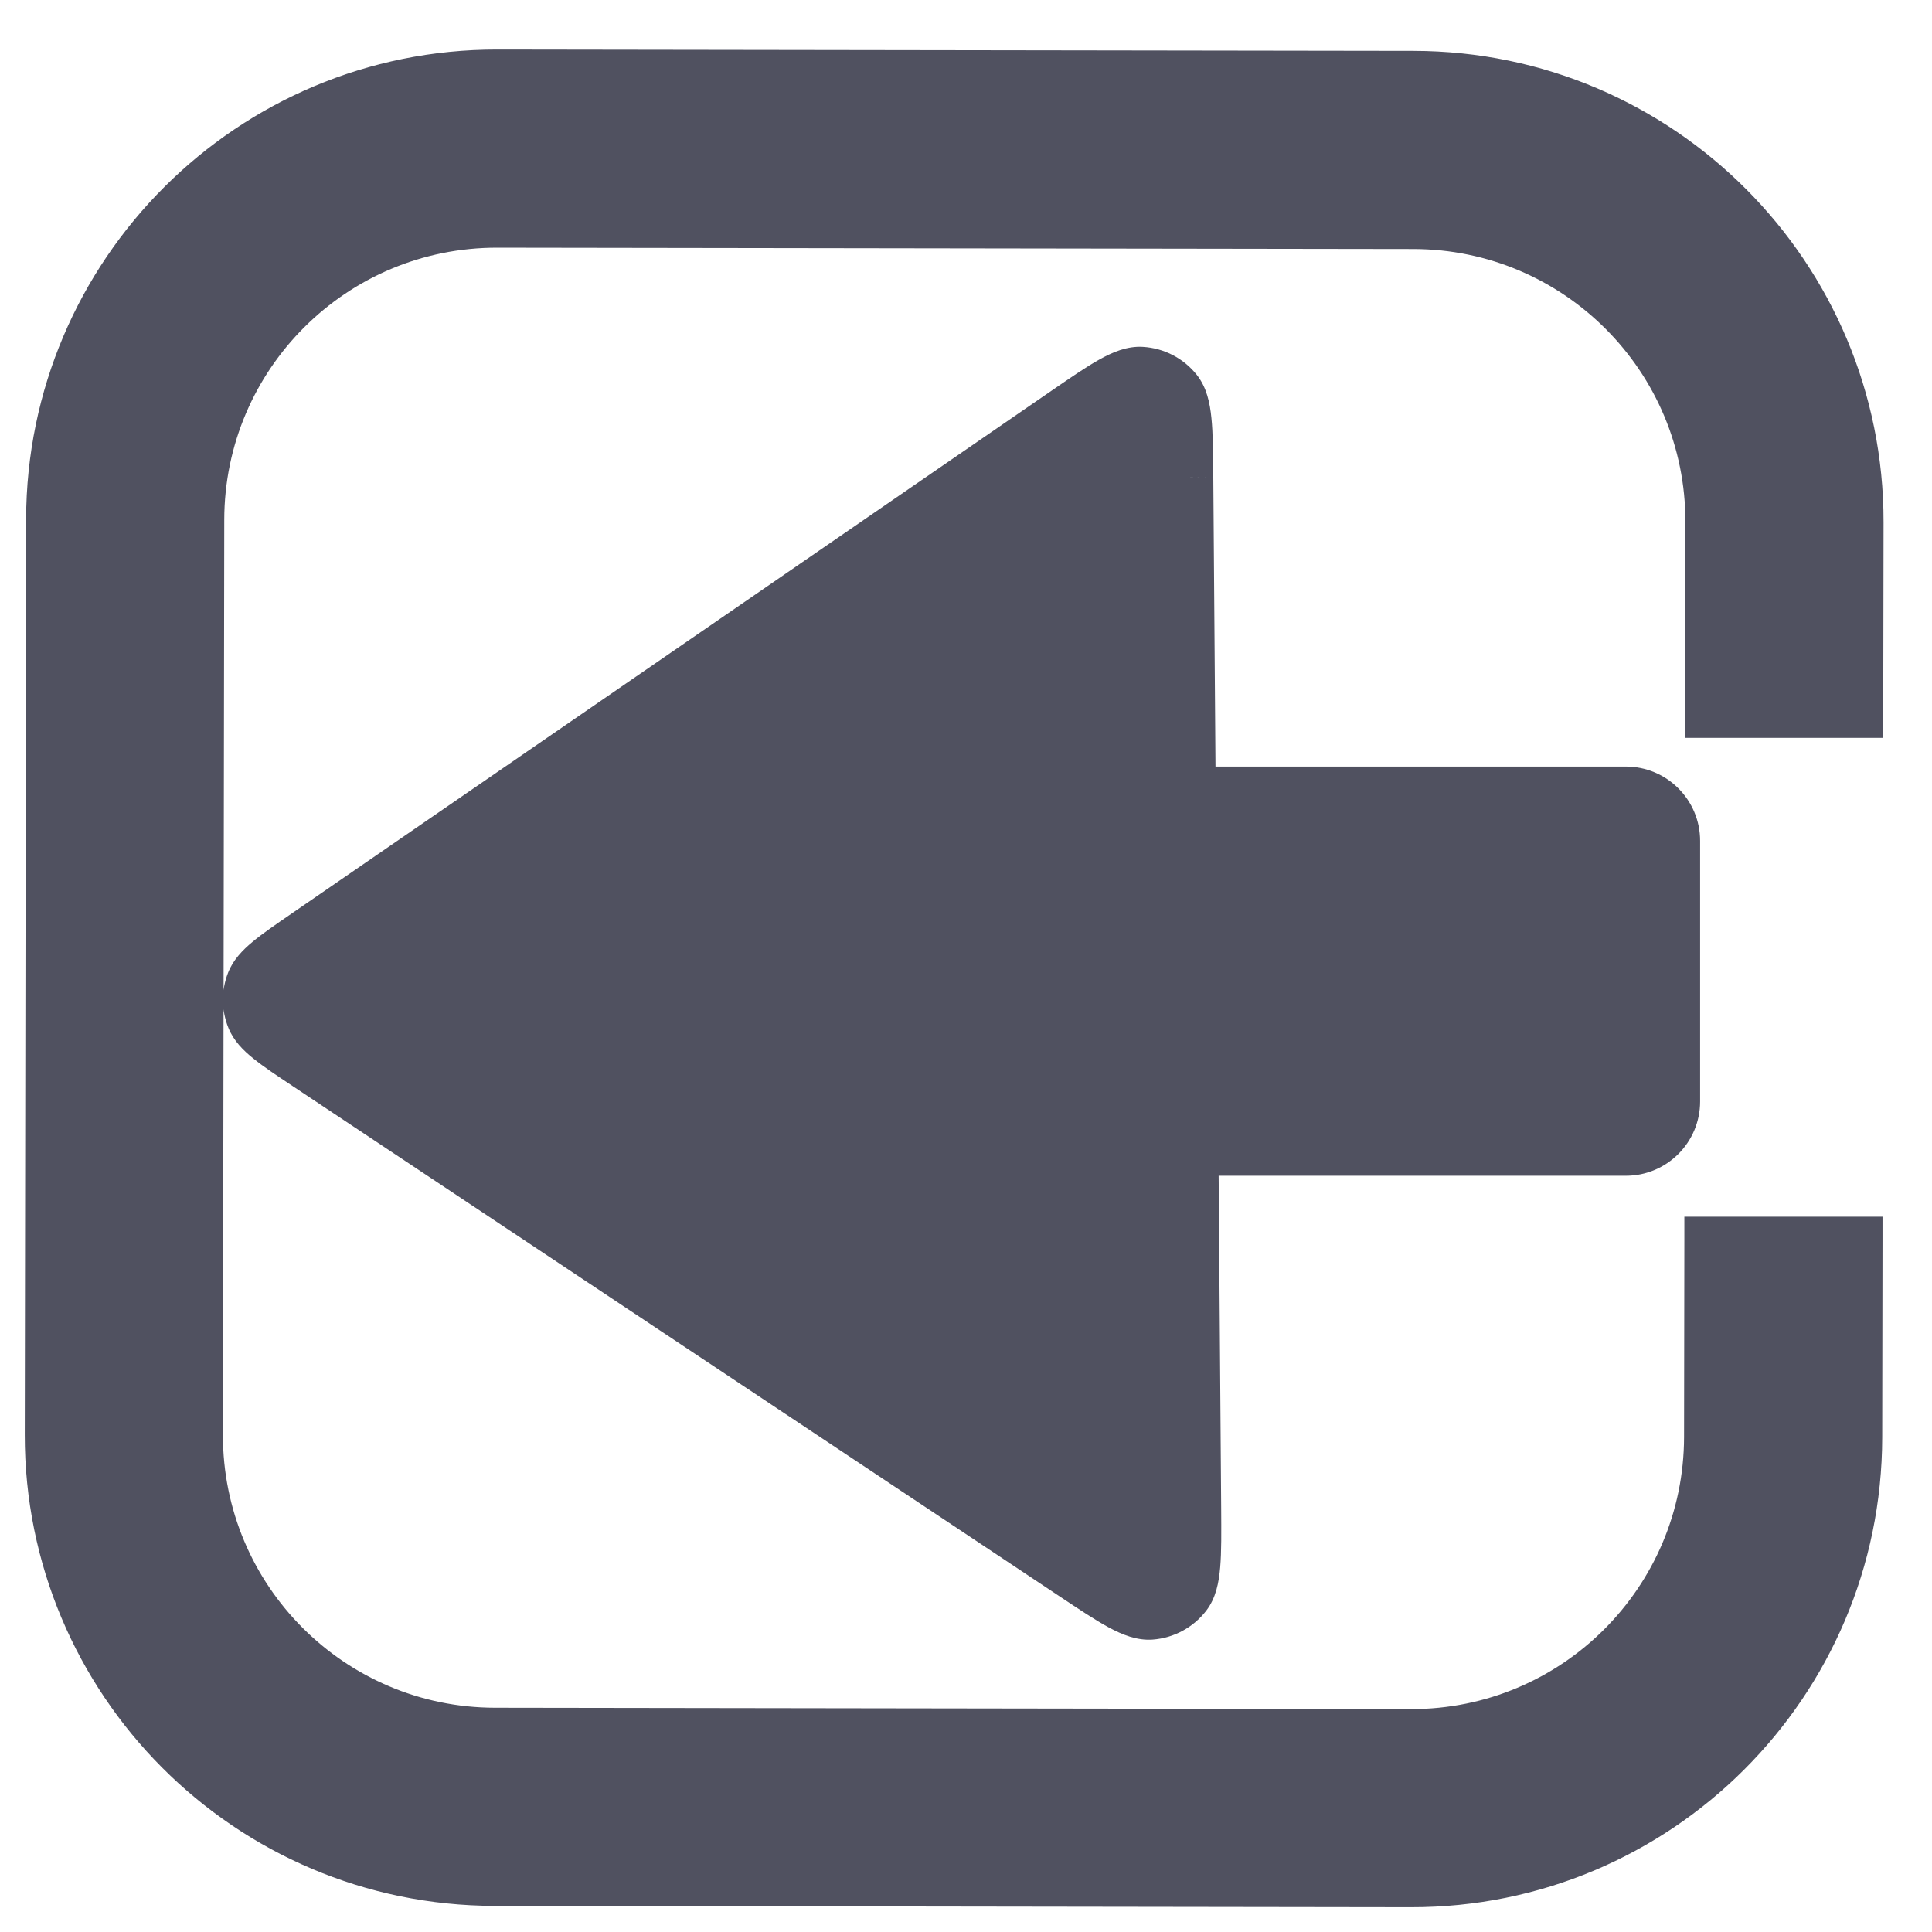
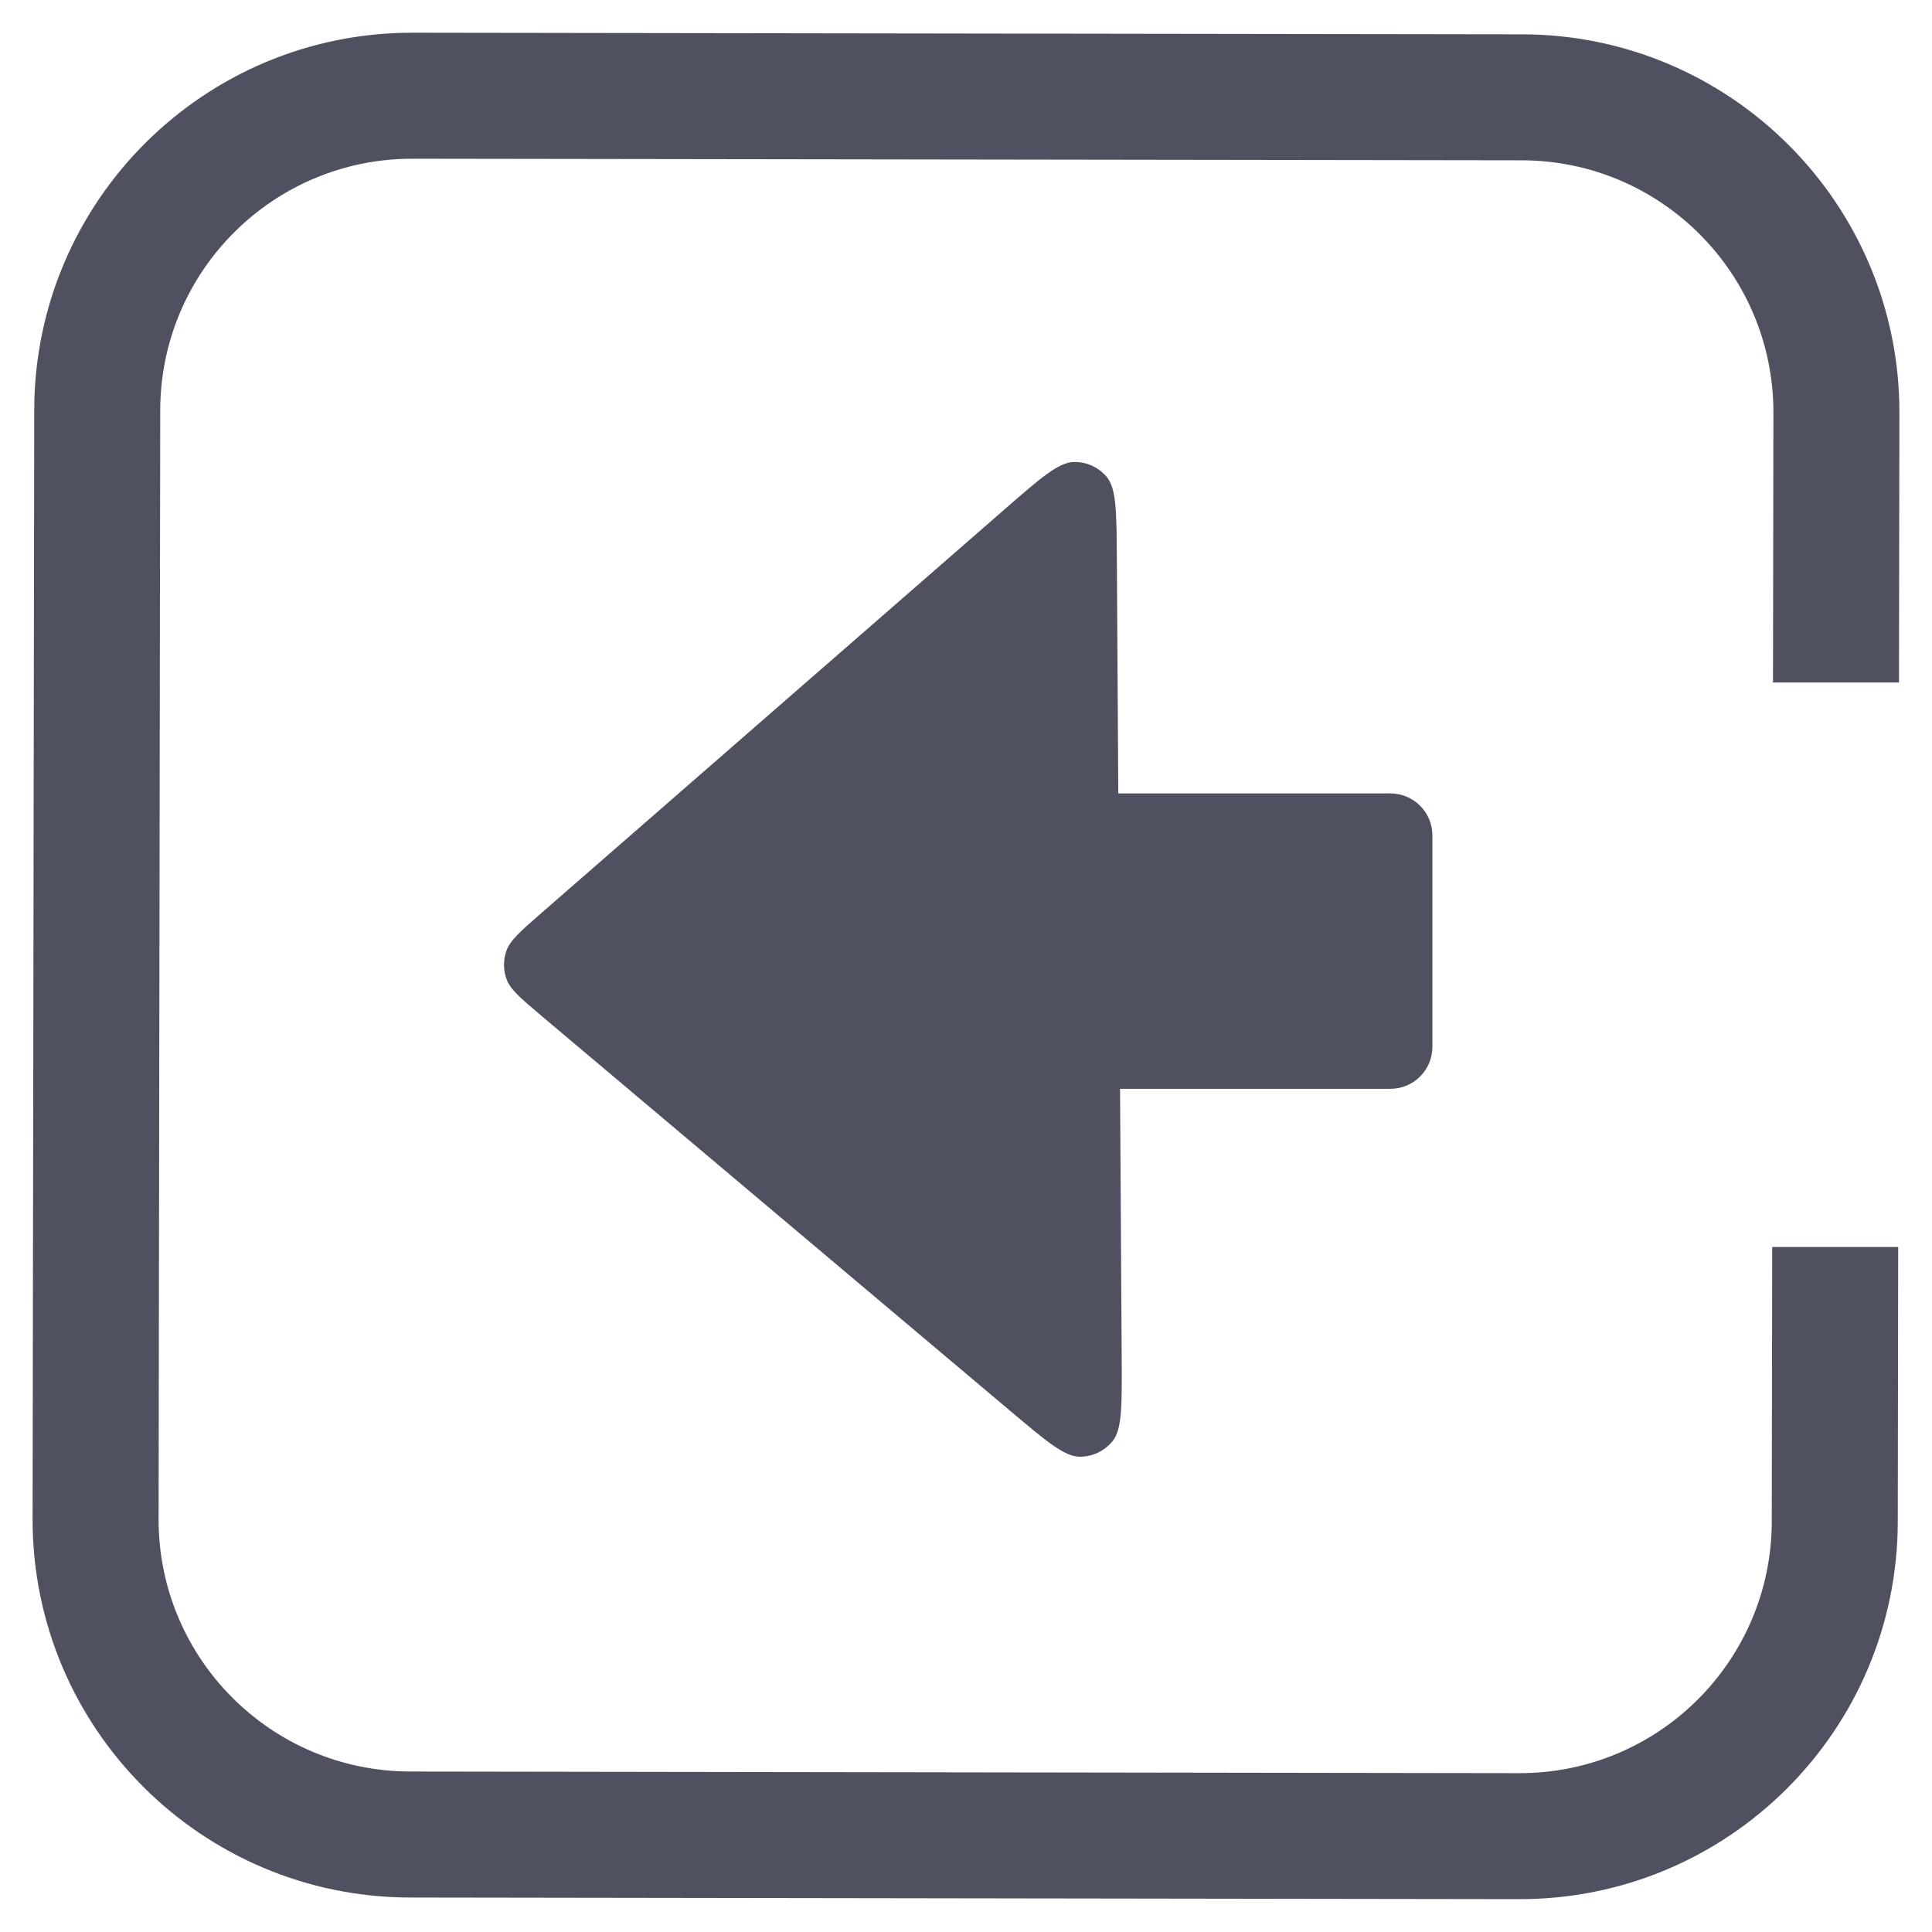
- <svg xmlns="http://www.w3.org/2000/svg" width="46" height="46" viewBox="0 0 39 38" fill="none">
-   <path fill-rule="evenodd" clip-rule="evenodd" d="M10.04 1L28.535 1.027C33.505 1.034 37.529 5.07 37.522 10.04L37.516 13.895H34.516L34.522 10.036C34.527 6.722 31.844 4.032 28.531 4.027L10.036 4C6.722 3.995 4.032 6.678 4.027 9.991L4 28.465C3.995 31.778 6.678 34.468 9.991 34.473L28.486 34.5C31.8 34.505 34.49 31.823 34.495 28.509L34.501 24.561H37.501L37.495 28.513C37.488 33.484 33.452 37.508 28.482 37.5L9.987 37.473C5.016 37.466 0.993 33.431 1 28.46L1.027 9.987C1.034 5.016 5.07 0.993 10.04 1ZM6.176 18.349L6.176 18.349L6.176 18.349C5.512 18.806 5.181 19.034 5.069 19.32C4.975 19.559 4.977 19.825 5.075 20.063C5.191 20.347 5.526 20.57 6.197 21.016L6.197 21.016L6.197 21.016L21.649 31.297L21.649 31.297C22.477 31.848 22.891 32.123 23.233 32.098C23.518 32.077 23.78 31.935 23.954 31.708C24.162 31.436 24.158 30.938 24.151 29.944L24.096 22.734H32.819C33.372 22.734 33.819 22.286 33.819 21.734V16.474C33.819 15.922 33.372 15.474 32.819 15.474H24.04L23.992 9.141V9.141C23.984 8.146 23.98 7.649 23.768 7.38C23.591 7.155 23.326 7.018 23.041 7.001C22.699 6.981 22.289 7.263 21.47 7.827L21.47 7.827L6.176 18.349Z" fill="#505160" />
-   <path d="M28.535 1.027L28.534 1.527L28.535 1.027ZM10.04 1L10.041 0.5L10.04 1ZM37.522 10.04L37.022 10.039L37.022 10.039L37.522 10.04ZM37.516 13.895V14.395H38.016L38.016 13.896L37.516 13.895ZM34.516 13.895L34.016 13.894L34.016 14.395H34.516V13.895ZM34.522 10.036L35.022 10.036L35.022 10.036L34.522 10.036ZM28.531 4.027L28.53 4.527L28.53 4.527L28.531 4.027ZM10.036 4L10.037 3.5L10.037 3.5L10.036 4ZM4.027 9.991L4.527 9.992L4.027 9.991ZM4 28.465L3.5 28.464L4 28.465ZM9.991 34.473L9.991 34.973L9.991 34.973L9.991 34.473ZM28.486 34.5L28.485 35L28.485 35L28.486 34.5ZM34.495 28.509L33.995 28.508L33.995 28.508L34.495 28.509ZM34.501 24.561V24.061H34.001L34.001 24.56L34.501 24.561ZM37.501 24.561L38.001 24.561L38.001 24.061H37.501V24.561ZM37.495 28.513L36.995 28.513L36.995 28.513L37.495 28.513ZM28.482 37.5L28.483 37L28.483 37L28.482 37.5ZM9.987 37.473L9.988 36.973L9.988 36.973L9.987 37.473ZM1 28.46L0.5 28.459L1 28.46ZM1.027 9.987L0.527 9.986L1.027 9.987ZM6.176 18.349L6.454 18.765L6.46 18.761L6.176 18.349ZM6.176 18.349L5.899 17.933L5.893 17.937L6.176 18.349ZM5.069 19.32L4.603 19.138L4.603 19.138L5.069 19.32ZM5.075 20.063L4.612 20.252L4.612 20.252L5.075 20.063ZM6.197 21.016L6.485 20.607L6.473 20.6L6.197 21.016ZM6.197 21.016L5.908 21.424L5.926 21.437L5.945 21.448L6.197 21.016ZM6.197 21.016L6.474 20.6L6.461 20.591L6.448 20.584L6.197 21.016ZM21.649 31.297L21.949 30.897L21.937 30.888L21.926 30.881L21.649 31.297ZM21.649 31.297L21.349 31.697L21.36 31.705L21.372 31.713L21.649 31.297ZM23.233 32.098L23.196 31.599L23.196 31.599L23.233 32.098ZM23.954 31.708L23.556 31.404L23.556 31.404L23.954 31.708ZM24.151 29.944L24.651 29.94L24.651 29.94L24.151 29.944ZM24.096 22.734V22.234H23.592L23.596 22.738L24.096 22.734ZM24.04 15.474L23.54 15.478L23.544 15.974H24.04V15.474ZM23.992 9.141L23.492 9.141L23.492 9.145L23.992 9.141ZM23.992 9.141H24.492L24.492 9.137L23.992 9.141ZM23.768 7.38L24.161 7.07L24.161 7.07L23.768 7.38ZM23.041 7.001L23.07 6.502L23.07 6.502L23.041 7.001ZM21.47 7.827L21.186 7.415L21.178 7.421L21.17 7.427L21.47 7.827ZM21.47 7.827L21.753 8.239L21.761 8.233L21.77 8.227L21.47 7.827ZM28.536 0.527L10.041 0.5L10.039 1.5L28.534 1.527L28.536 0.527ZM38.022 10.041C38.029 4.794 33.782 0.535 28.536 0.527L28.534 1.527C33.229 1.534 37.029 5.345 37.022 10.039L38.022 10.041ZM38.016 13.896L38.022 10.041L37.022 10.039L37.016 13.894L38.016 13.896ZM34.516 14.395H37.516V13.395H34.516V14.395ZM34.022 10.035L34.016 13.894L35.016 13.896L35.022 10.036L34.022 10.035ZM28.53 4.527C31.567 4.531 34.026 6.997 34.022 10.035L35.022 10.036C35.027 6.447 32.121 3.532 28.531 3.527L28.53 4.527ZM10.035 4.5L28.53 4.527L28.531 3.527L10.037 3.5L10.035 4.5ZM4.527 9.992C4.531 6.954 6.997 4.496 10.035 4.5L10.037 3.5C6.447 3.495 3.532 6.401 3.527 9.991L4.527 9.992ZM4.5 28.465L4.527 9.992L3.527 9.991L3.5 28.464L4.5 28.465ZM9.992 33.973C6.954 33.969 4.496 31.503 4.5 28.465L3.5 28.464C3.495 32.054 6.401 34.968 9.991 34.973L9.992 33.973ZM28.487 34L9.992 33.973L9.991 34.973L28.485 35L28.487 34ZM33.995 28.508C33.99 31.546 31.524 34.005 28.487 34L28.485 35C32.075 35.005 34.99 32.1 34.995 28.51L33.995 28.508ZM34.001 24.56L33.995 28.508L34.995 28.51L35.001 24.561L34.001 24.56ZM37.501 24.061H34.501V25.061H37.501V24.061ZM37.995 28.514L38.001 24.561L37.001 24.56L36.995 28.513L37.995 28.514ZM28.481 38C33.728 38.008 37.987 33.761 37.995 28.514L36.995 28.513C36.988 33.207 33.177 37.007 28.483 37L28.481 38ZM9.986 37.973L28.481 38L28.483 37L9.988 36.973L9.986 37.973ZM0.5 28.459C0.492 33.706 4.739 37.966 9.986 37.973L9.988 36.973C5.293 36.967 1.493 33.155 1.5 28.461L0.5 28.459ZM0.527 9.986L0.5 28.459L1.5 28.461L1.527 9.988L0.527 9.986ZM10.041 0.5C4.794 0.492 0.535 4.739 0.527 9.986L1.527 9.988C1.534 5.293 5.345 1.493 10.039 1.5L10.041 0.5ZM6.454 18.765L6.454 18.765L5.899 17.933L5.899 17.933L6.454 18.765ZM6.454 18.765L6.454 18.765L5.899 17.933L5.899 17.933L6.454 18.765ZM5.534 19.502C5.545 19.476 5.579 19.413 5.736 19.283C5.894 19.151 6.12 18.995 6.46 18.761L5.893 17.937C5.569 18.16 5.297 18.346 5.096 18.514C4.893 18.683 4.705 18.878 4.603 19.138L5.534 19.502ZM5.537 19.873C5.489 19.755 5.488 19.622 5.534 19.502L4.603 19.138C4.463 19.496 4.466 19.895 4.612 20.252L5.537 19.873ZM6.473 20.6C6.13 20.371 5.902 20.218 5.742 20.089C5.583 19.961 5.548 19.899 5.537 19.873L4.612 20.252C4.717 20.51 4.908 20.702 5.114 20.867C5.318 21.032 5.592 21.215 5.92 21.432L6.473 20.6ZM6.485 20.607L6.485 20.607L5.908 21.424L5.908 21.424L6.485 20.607ZM6.448 20.584L6.448 20.584L5.945 21.448L5.945 21.448L6.448 20.584ZM21.926 30.881L6.474 20.6L5.92 21.432L21.372 31.713L21.926 30.881ZM21.949 30.897L21.949 30.897L21.349 31.697L21.349 31.697L21.949 30.897ZM23.196 31.599C23.172 31.601 23.089 31.597 22.86 31.473C22.636 31.352 22.348 31.162 21.926 30.881L21.372 31.713C21.777 31.983 22.111 32.205 22.386 32.354C22.656 32.499 22.951 32.62 23.269 32.597L23.196 31.599ZM23.556 31.404C23.47 31.518 23.338 31.589 23.196 31.599L23.269 32.597C23.697 32.565 24.09 32.352 24.351 32.012L23.556 31.404ZM23.651 29.948C23.654 30.455 23.657 30.8 23.635 31.054C23.613 31.314 23.571 31.386 23.556 31.404L24.351 32.012C24.545 31.758 24.605 31.445 24.631 31.139C24.658 30.828 24.654 30.427 24.651 29.94L23.651 29.948ZM23.596 22.738L23.651 29.948L24.651 29.94L24.596 22.73L23.596 22.738ZM32.819 22.234H24.096V23.234H32.819V22.234ZM33.319 21.734C33.319 22.01 33.096 22.234 32.819 22.234V23.234C33.648 23.234 34.319 22.562 34.319 21.734H33.319ZM33.319 16.474V21.734H34.319V16.474H33.319ZM32.819 15.974C33.096 15.974 33.319 16.198 33.319 16.474H34.319C34.319 15.646 33.648 14.974 32.819 14.974V15.974ZM24.04 15.974H32.819V14.974H24.04V15.974ZM23.492 9.145L23.54 15.478L24.54 15.47L24.492 9.137L23.492 9.145ZM23.492 9.141V9.141H24.492V9.141H23.492ZM23.376 7.689C23.39 7.708 23.433 7.779 23.459 8.038C23.485 8.292 23.488 8.637 23.492 9.144L24.492 9.137C24.488 8.65 24.486 8.249 24.454 7.938C24.424 7.632 24.358 7.32 24.161 7.07L23.376 7.689ZM23.012 7.5C23.155 7.508 23.287 7.577 23.376 7.689L24.161 7.07C23.895 6.733 23.498 6.527 23.07 6.502L23.012 7.5ZM21.753 8.239C22.171 7.951 22.456 7.756 22.678 7.632C22.906 7.504 22.989 7.499 23.012 7.5L23.07 6.502C22.751 6.483 22.459 6.609 22.19 6.759C21.918 6.911 21.588 7.139 21.186 7.415L21.753 8.239ZM21.77 8.227L21.77 8.227L21.17 7.427L21.17 7.427L21.77 8.227ZM6.46 18.761L21.753 8.239L21.186 7.415L5.893 17.937L6.46 18.761Z" fill="#505160" />
+ <svg xmlns="http://www.w3.org/2000/svg" width="46" height="46" viewBox="0 0 46 46" fill="none">
+   <path fill-rule="evenodd" clip-rule="evenodd" d="M9.828 0.779L36.237 0.817C41.207 0.824 45.231 4.86 45.224 9.83L45.214 16.25H42.214L42.224 9.826C42.228 6.512 39.546 3.822 36.232 3.817L9.823 3.779C6.51 3.774 3.819 6.456 3.815 9.77L3.776 36.17C3.771 39.484 6.454 42.174 9.767 42.179L36.176 42.218C39.49 42.223 42.18 39.54 42.185 36.227L42.195 29.69H45.195L45.185 36.231C45.178 41.202 41.143 45.225 36.172 45.218L9.763 45.179C4.792 45.172 0.769 41.137 0.776 36.166L0.815 9.766C0.822 4.795 4.857 0.771 9.828 0.779ZM12.882 21.746L12.882 21.746C12.388 22.177 12.141 22.392 12.054 22.647C11.981 22.861 11.982 23.094 12.058 23.307C12.149 23.56 12.398 23.77 12.897 24.191L24.057 33.596C24.916 34.321 25.345 34.682 25.707 34.684C26.009 34.685 26.295 34.55 26.487 34.317C26.717 34.036 26.714 33.473 26.707 32.348L26.668 25.924H33.105C33.657 25.924 34.105 25.477 34.105 24.924V19.891C34.105 19.339 33.657 18.891 33.105 18.891H26.626L26.592 13.316V13.316C26.585 12.191 26.582 11.628 26.348 11.352C26.154 11.122 25.866 10.993 25.565 11C25.203 11.009 24.777 11.379 23.927 12.12L23.927 12.12L12.882 21.746Z" fill="#505160" />
</svg>
